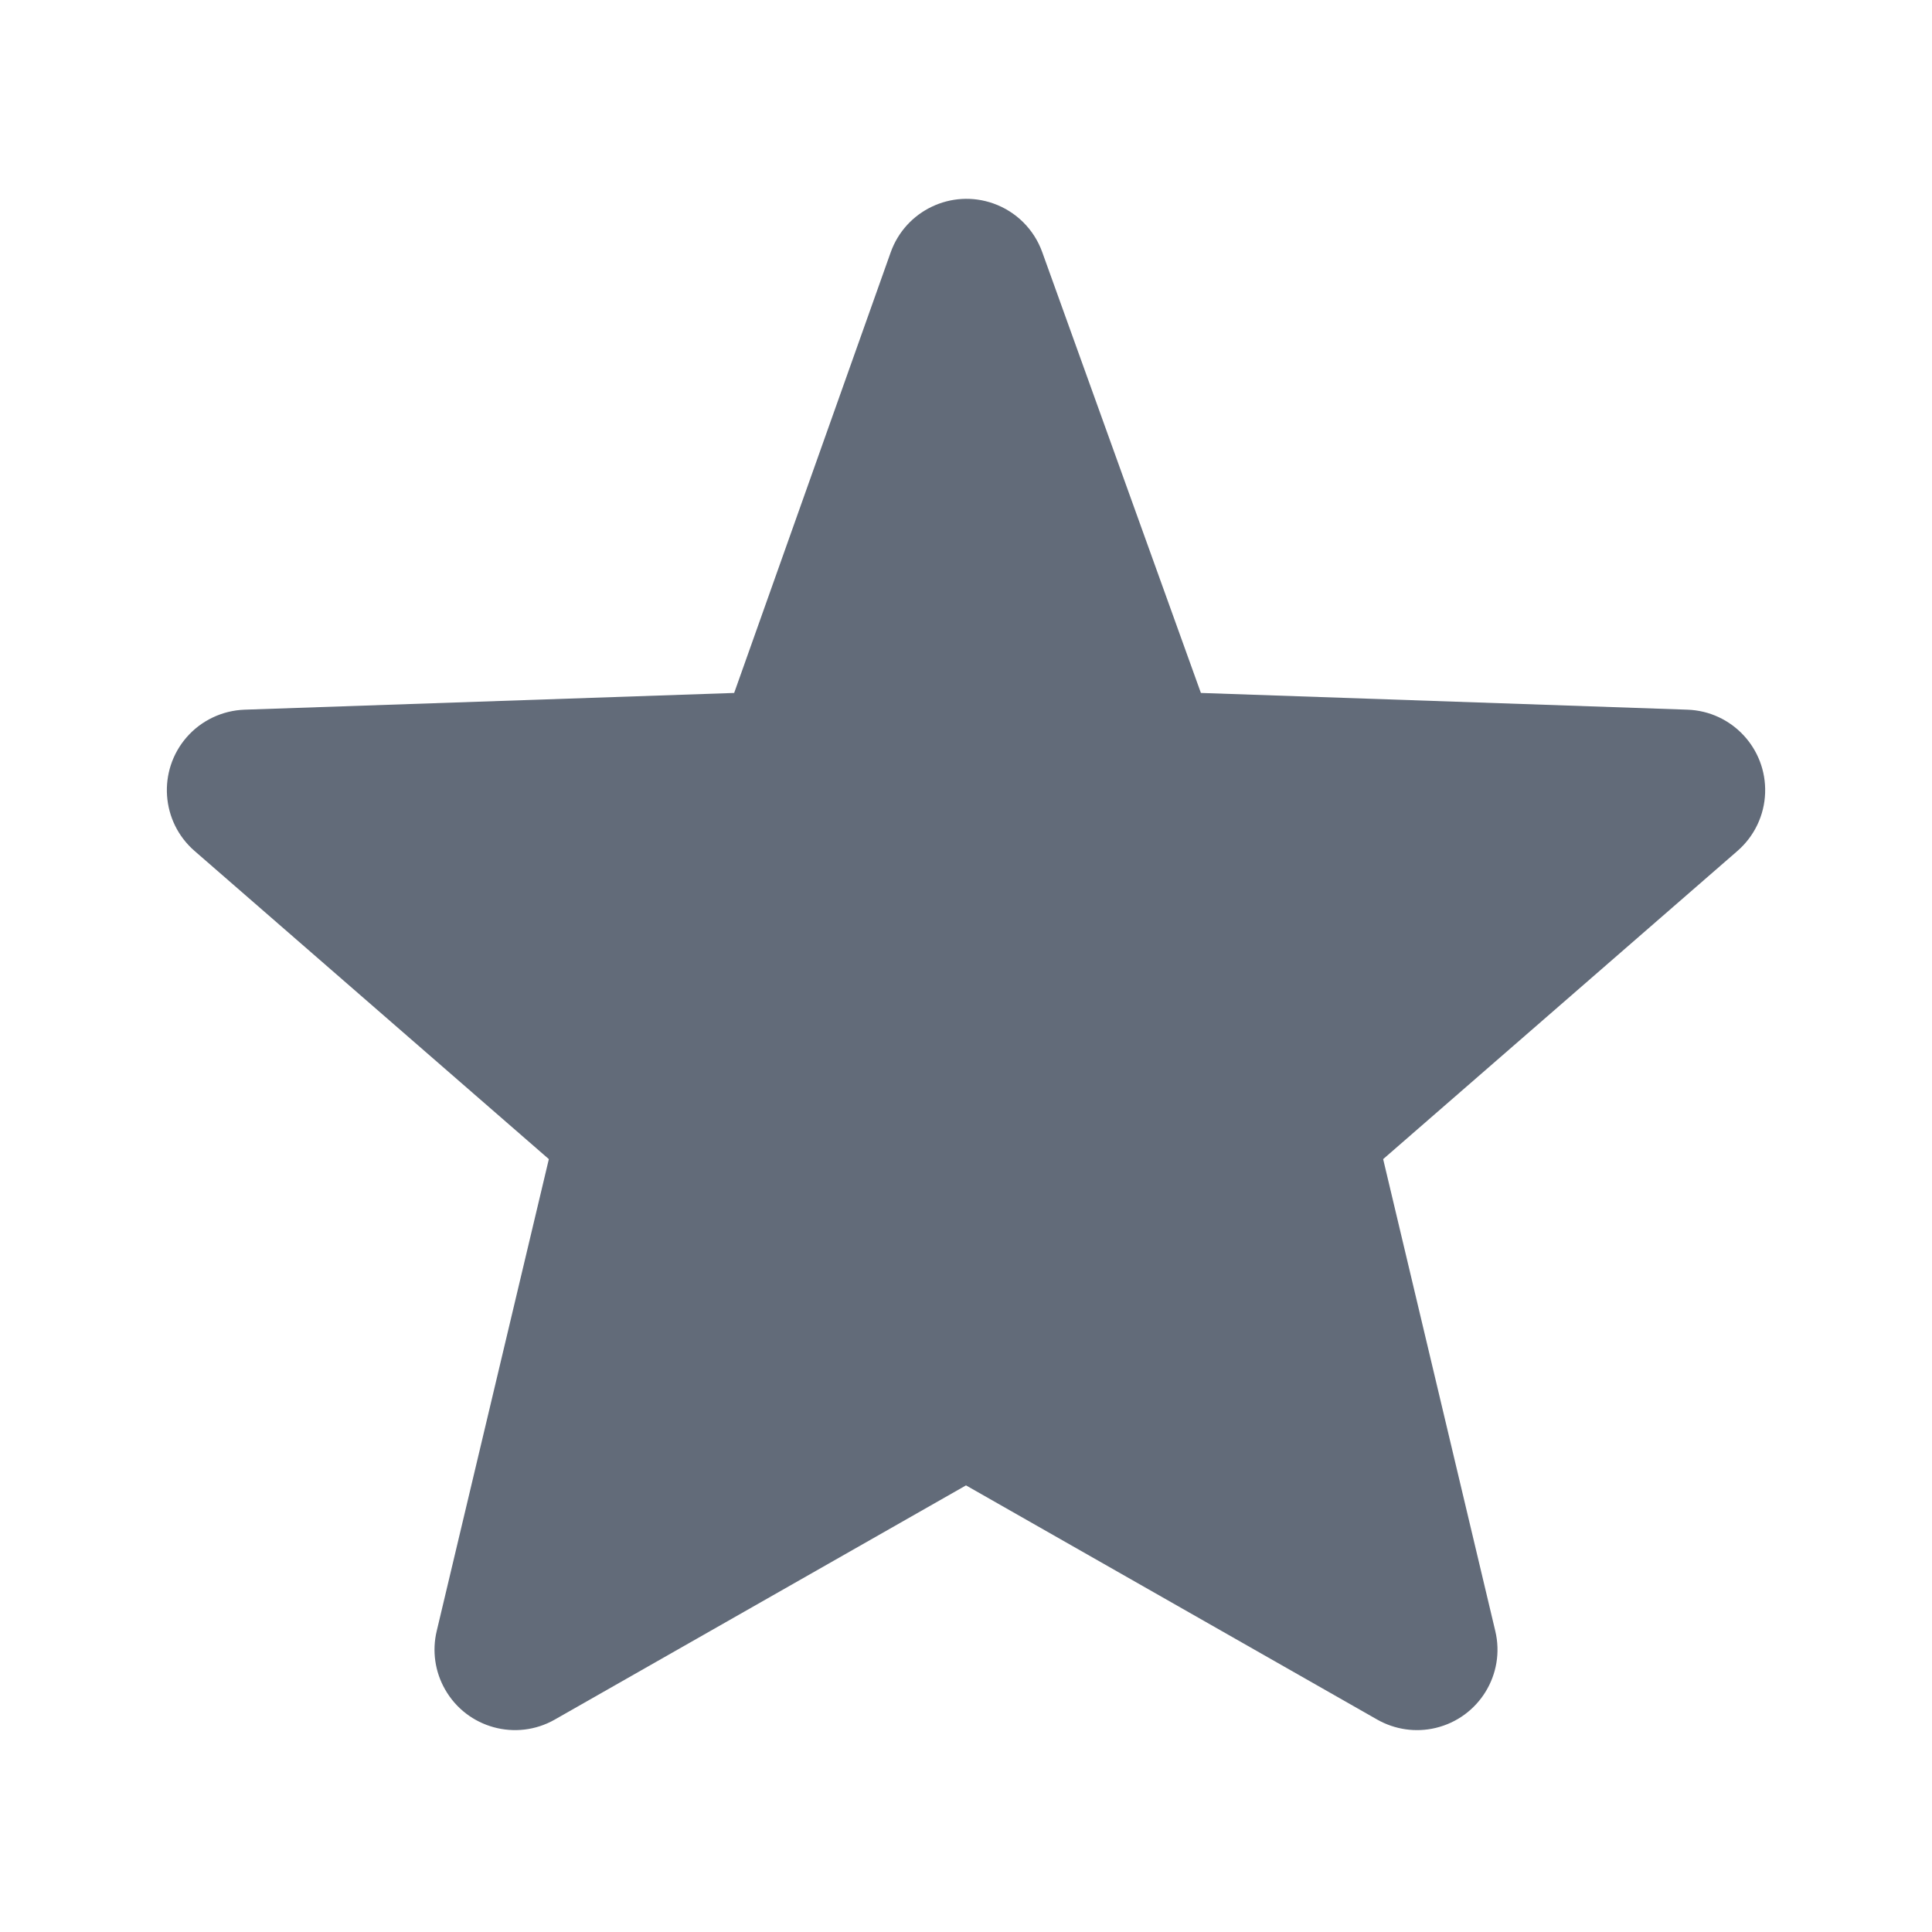
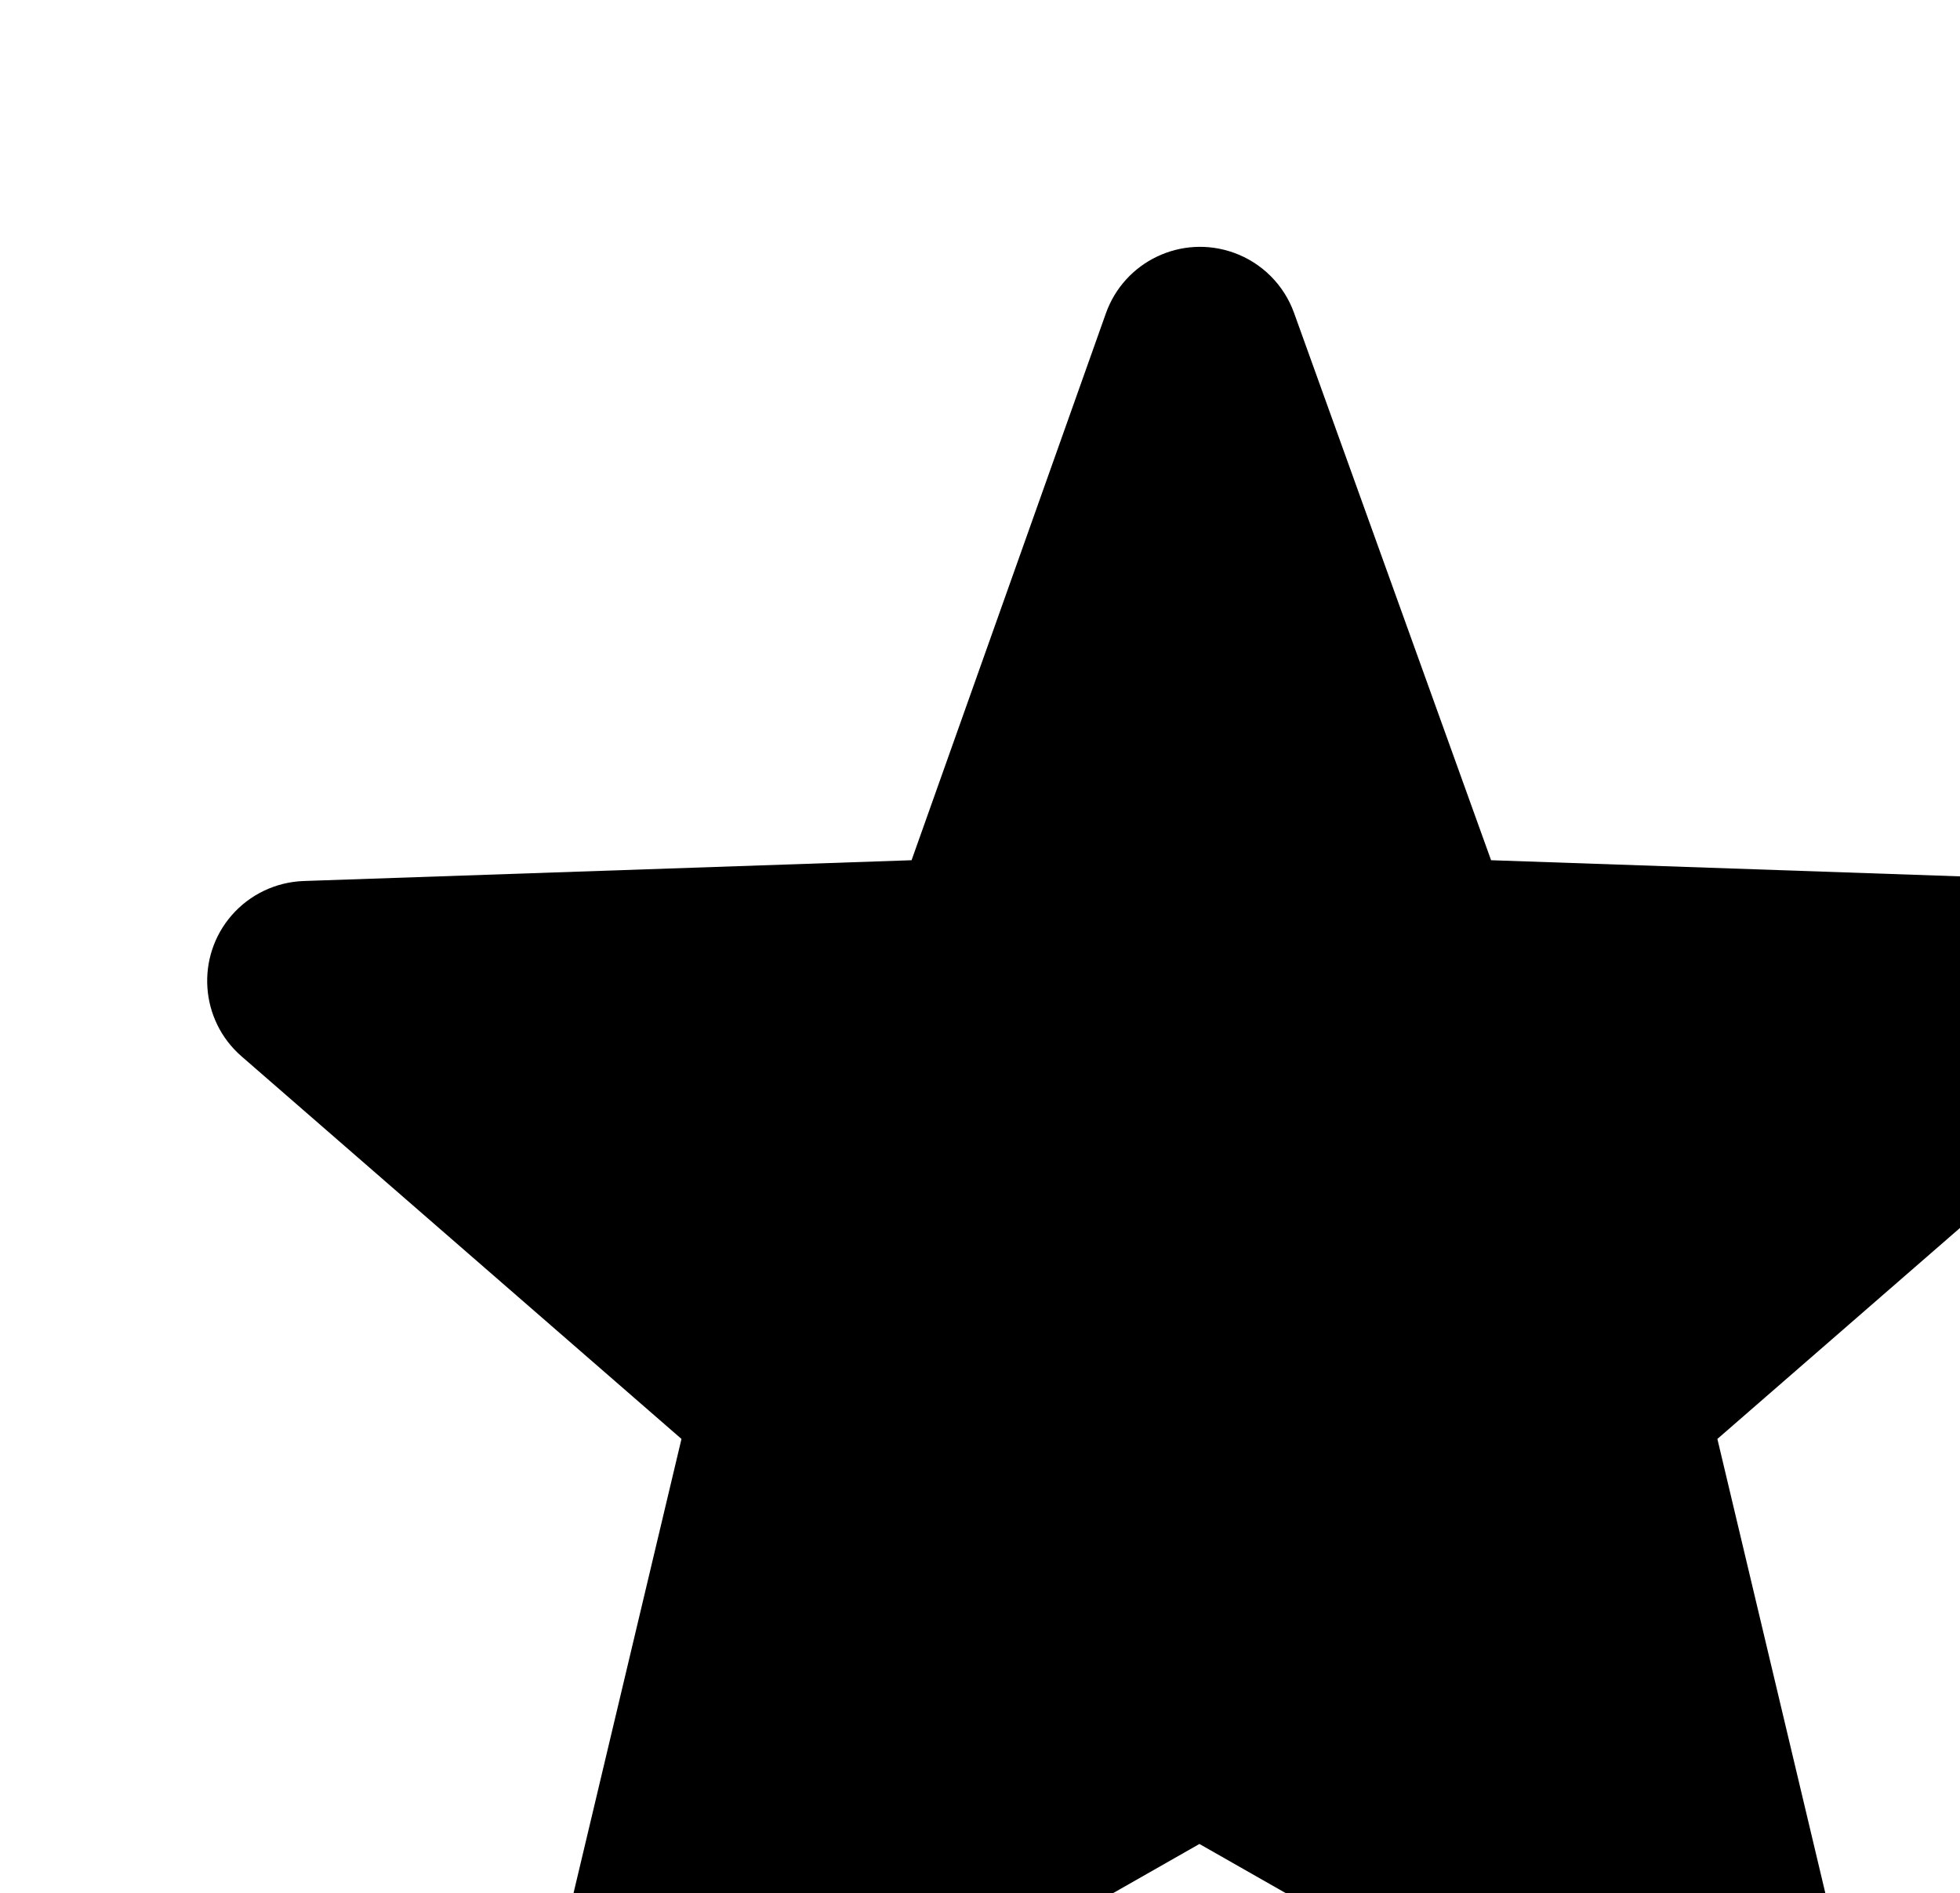
- <svg xmlns="http://www.w3.org/2000/svg" width="24" height="24" viewBox="0 0 24 24">
-   <path fill="#626B79" fill-rule="evenodd" d="M12,18.452 L6.892,21.361 C6.413,21.634 5.802,21.467 5.529,20.987 C5.403,20.767 5.366,20.507 5.425,20.261 L6.818,14.399 L2.416,10.57 C2,10.208 1.956,9.576 2.318,9.159 C2.5,8.95 2.761,8.826 3.038,8.816 L9.12,8.608 L11.064,3.136 C11.249,2.615 11.82,2.343 12.341,2.528 C12.623,2.628 12.846,2.85 12.947,3.132 L14.918,8.608 L20.962,8.816 C21.514,8.835 21.946,9.298 21.927,9.85 C21.918,10.127 21.793,10.388 21.584,10.57 L17.182,14.399 L18.575,20.261 C18.703,20.798 18.371,21.337 17.834,21.465 C17.587,21.524 17.328,21.486 17.108,21.361 L12,18.452 Z" />
+ <svg>
+   <path d="M12,18.452 L6.892,21.361 C6.413,21.634 5.802,21.467 5.529,20.987 C5.403,20.767 5.366,20.507 5.425,20.261 L6.818,14.399 L2.416,10.57 C2,10.208 1.956,9.576 2.318,9.159 C2.5,8.95 2.761,8.826 3.038,8.816 L9.12,8.608 L11.064,3.136 C11.249,2.615 11.82,2.343 12.341,2.528 C12.623,2.628 12.846,2.85 12.947,3.132 L14.918,8.608 L20.962,8.816 C21.514,8.835 21.946,9.298 21.927,9.85 C21.918,10.127 21.793,10.388 21.584,10.57 L17.182,14.399 L18.575,20.261 C18.703,20.798 18.371,21.337 17.834,21.465 C17.587,21.524 17.328,21.486 17.108,21.361 L12,18.452 Z" />
</svg>
